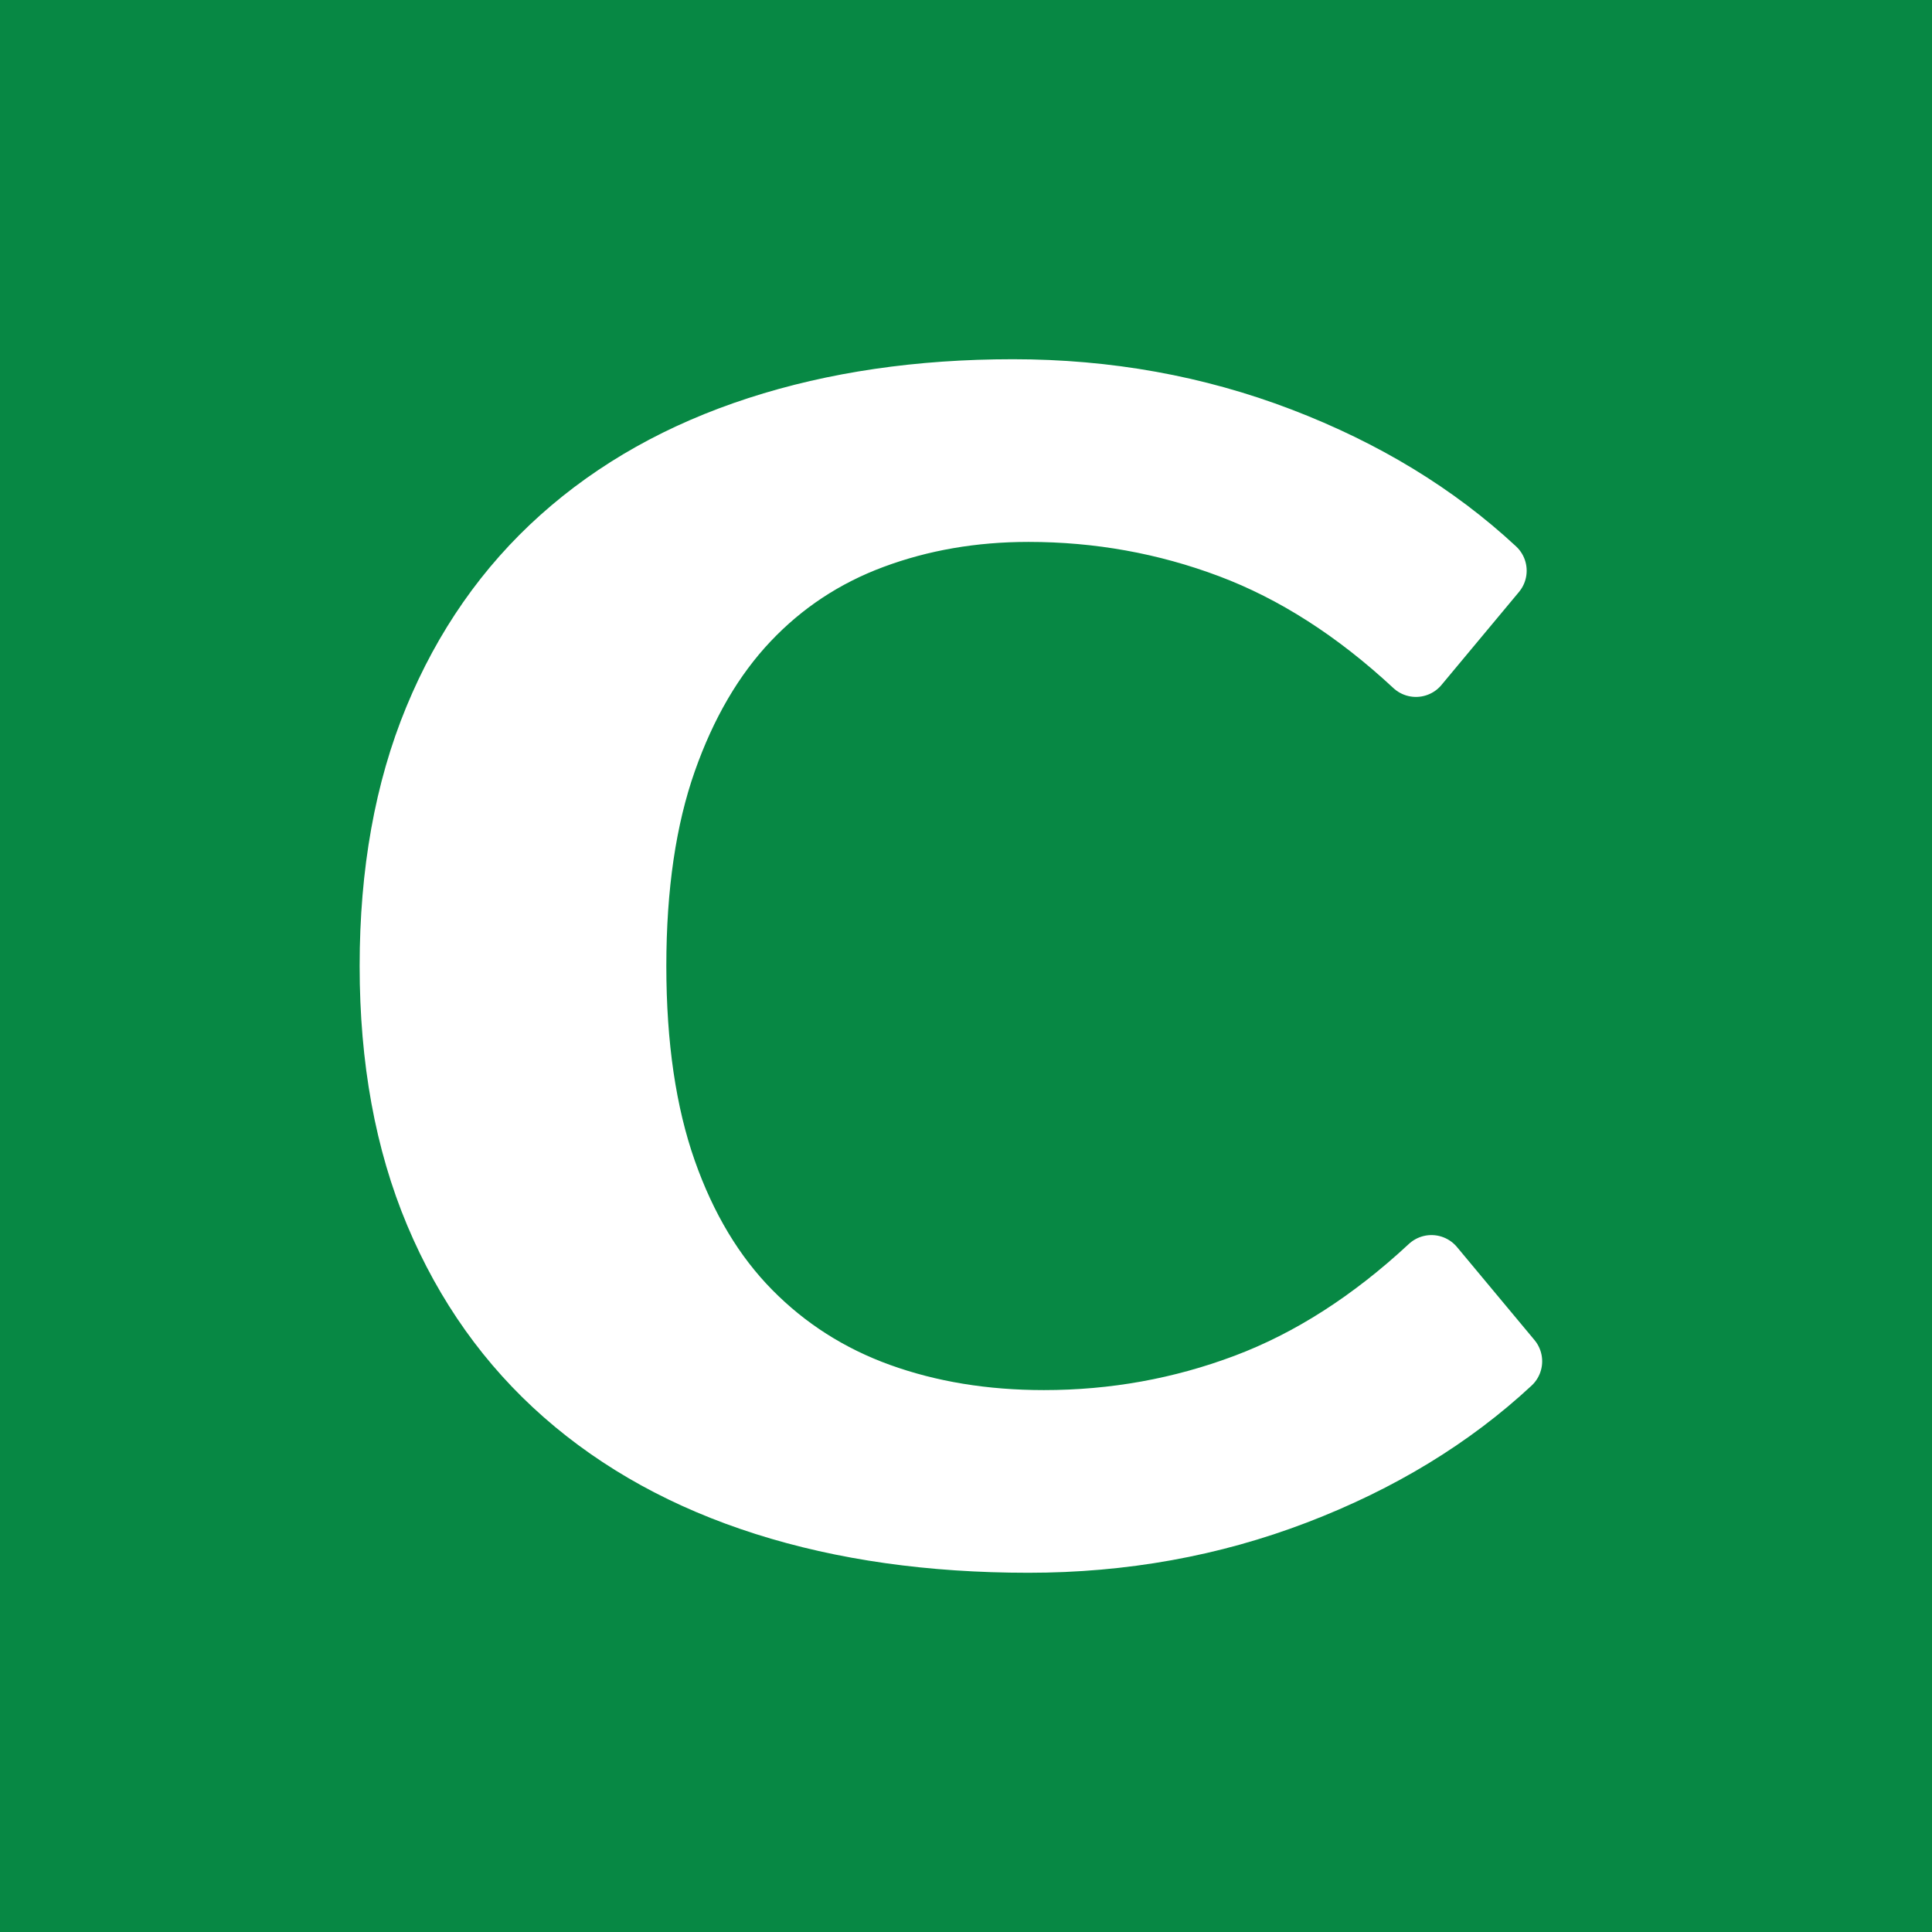
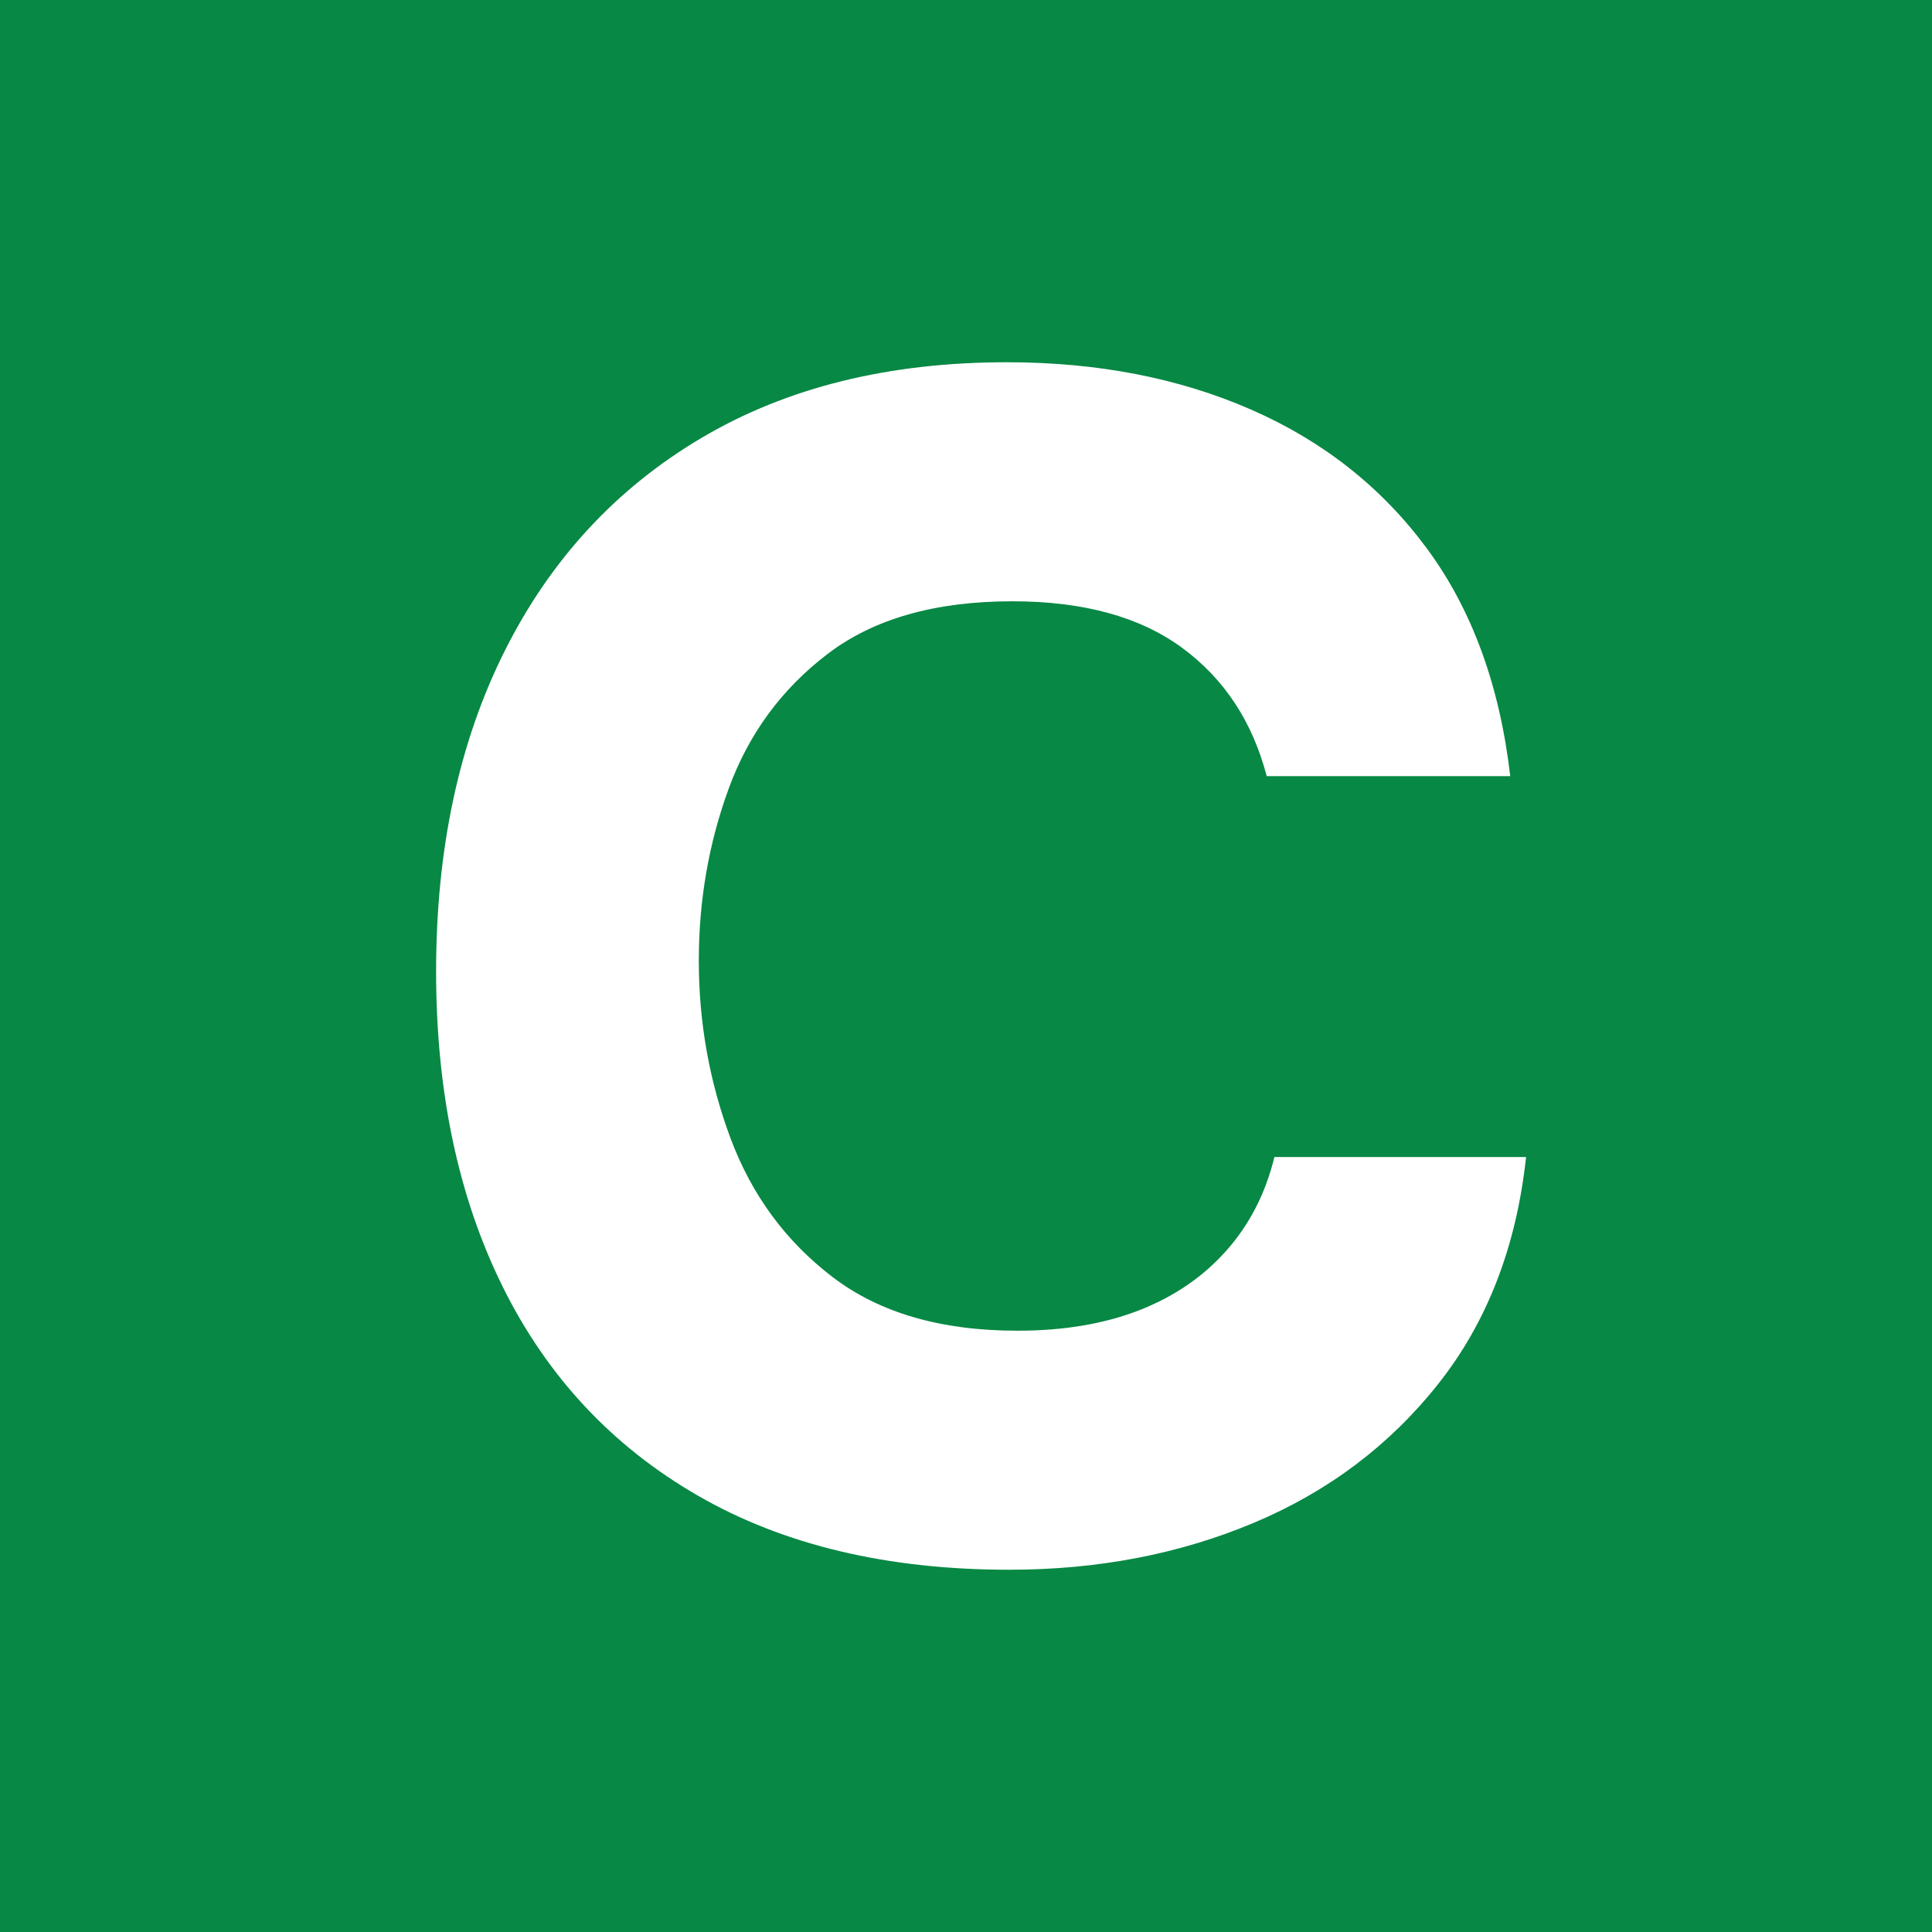
<svg xmlns="http://www.w3.org/2000/svg" viewBox="0 0 32 32">
  <rect width="32" height="32" fill="#078844" />
-   <path fill="#FFFFFF" stroke="#FFFFFF" stroke-width="42.842" stroke-linejoin="round" transform="translate(5.223 24.9865) scale(0.02567568 -0.02567568)" d="M470 55Q538 55 600.5 78.5Q663 102 720 155L770 95Q713 42 632.0 11.0Q551 -20 460 -20Q366 -20 290.5 4.0Q215 28 161.5 75.0Q108 122 79.0 191.0Q50 260 50 350Q50 440 78.5 509.0Q107 578 159.5 625.0Q212 672 286.0 696.0Q360 720 450 720Q541 720 622.0 689.0Q703 658 760 605L710 545Q653 598 590.5 621.5Q528 645 460 645Q406 645 359.0 627.5Q312 610 278.0 574.0Q244 538 224.5 482.5Q205 427 205 350Q205 273 224.5 217.5Q244 162 279.5 126.0Q315 90 363.5 72.5Q412 55 470 55Z" />
+   <path fill="#FFFFFF" transform="translate(6.2845 25.7791) scale(0.02760905 -0.02760905)" d="M377.9 -8Q268.2 -8 191.15 36.4Q114.1 80.8 74.05 161.6Q34 242.4 34 350.9Q34 461.2 75.25 543.4Q116.5 625.6 193.2 671Q269.9 716.4 376.4 716.4Q457.9 716.4 522.8 688.05Q587.7 659.7 628.3 604.8Q668.901 549.899 678.401 468.099H532.299Q519.4 517.299 481.45 545.149Q443.5 572.999 379.7 572.999Q310.4 572.999 269.051 541.549Q227.701 510.099 209.651 460.949Q191.601 411.8 191.601 357.4Q191.601 301.8 210.651 250.801Q229.701 199.801 271.851 167.601Q314 135.401 382.7 135.401Q424.3 135.401 455.75 147.651Q487.2 159.901 508.1 183.451Q529 207.001 536.899 239.601H687.9Q679.201 159.201 635.45 103.8Q591.7 48.4 524.65 20.2Q457.6 -8 377.9 -8Z" />
</svg>
